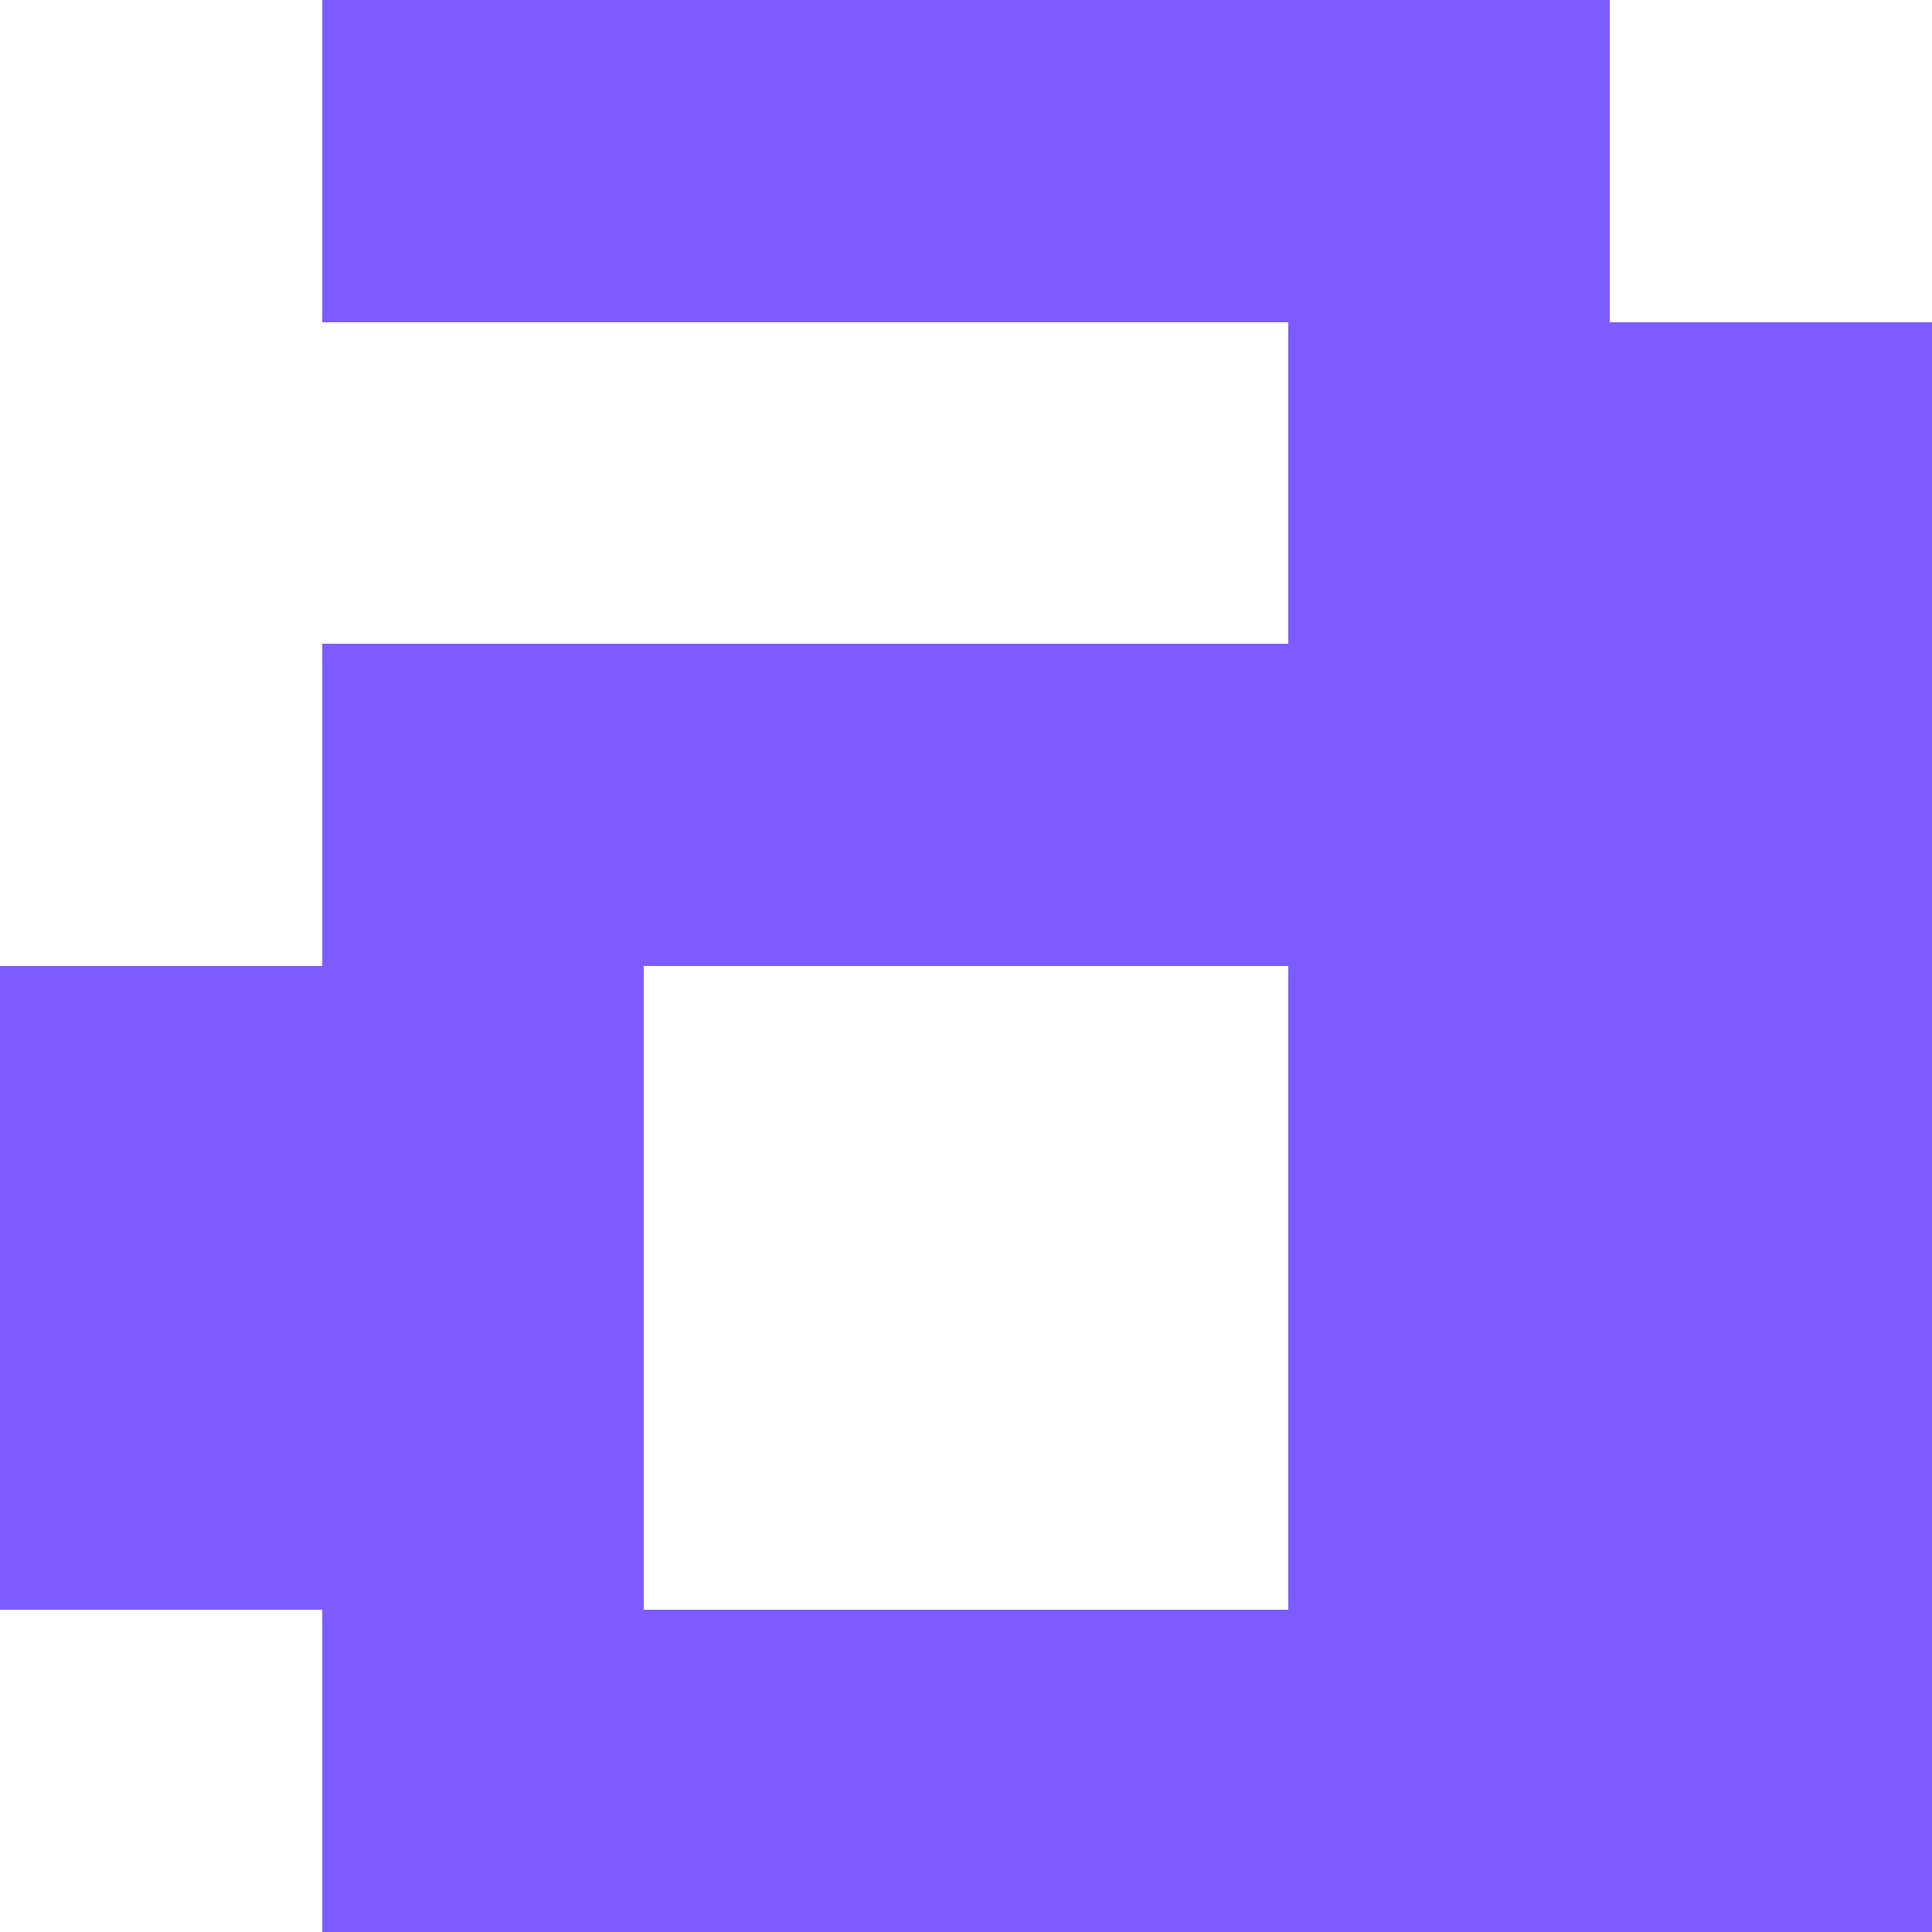
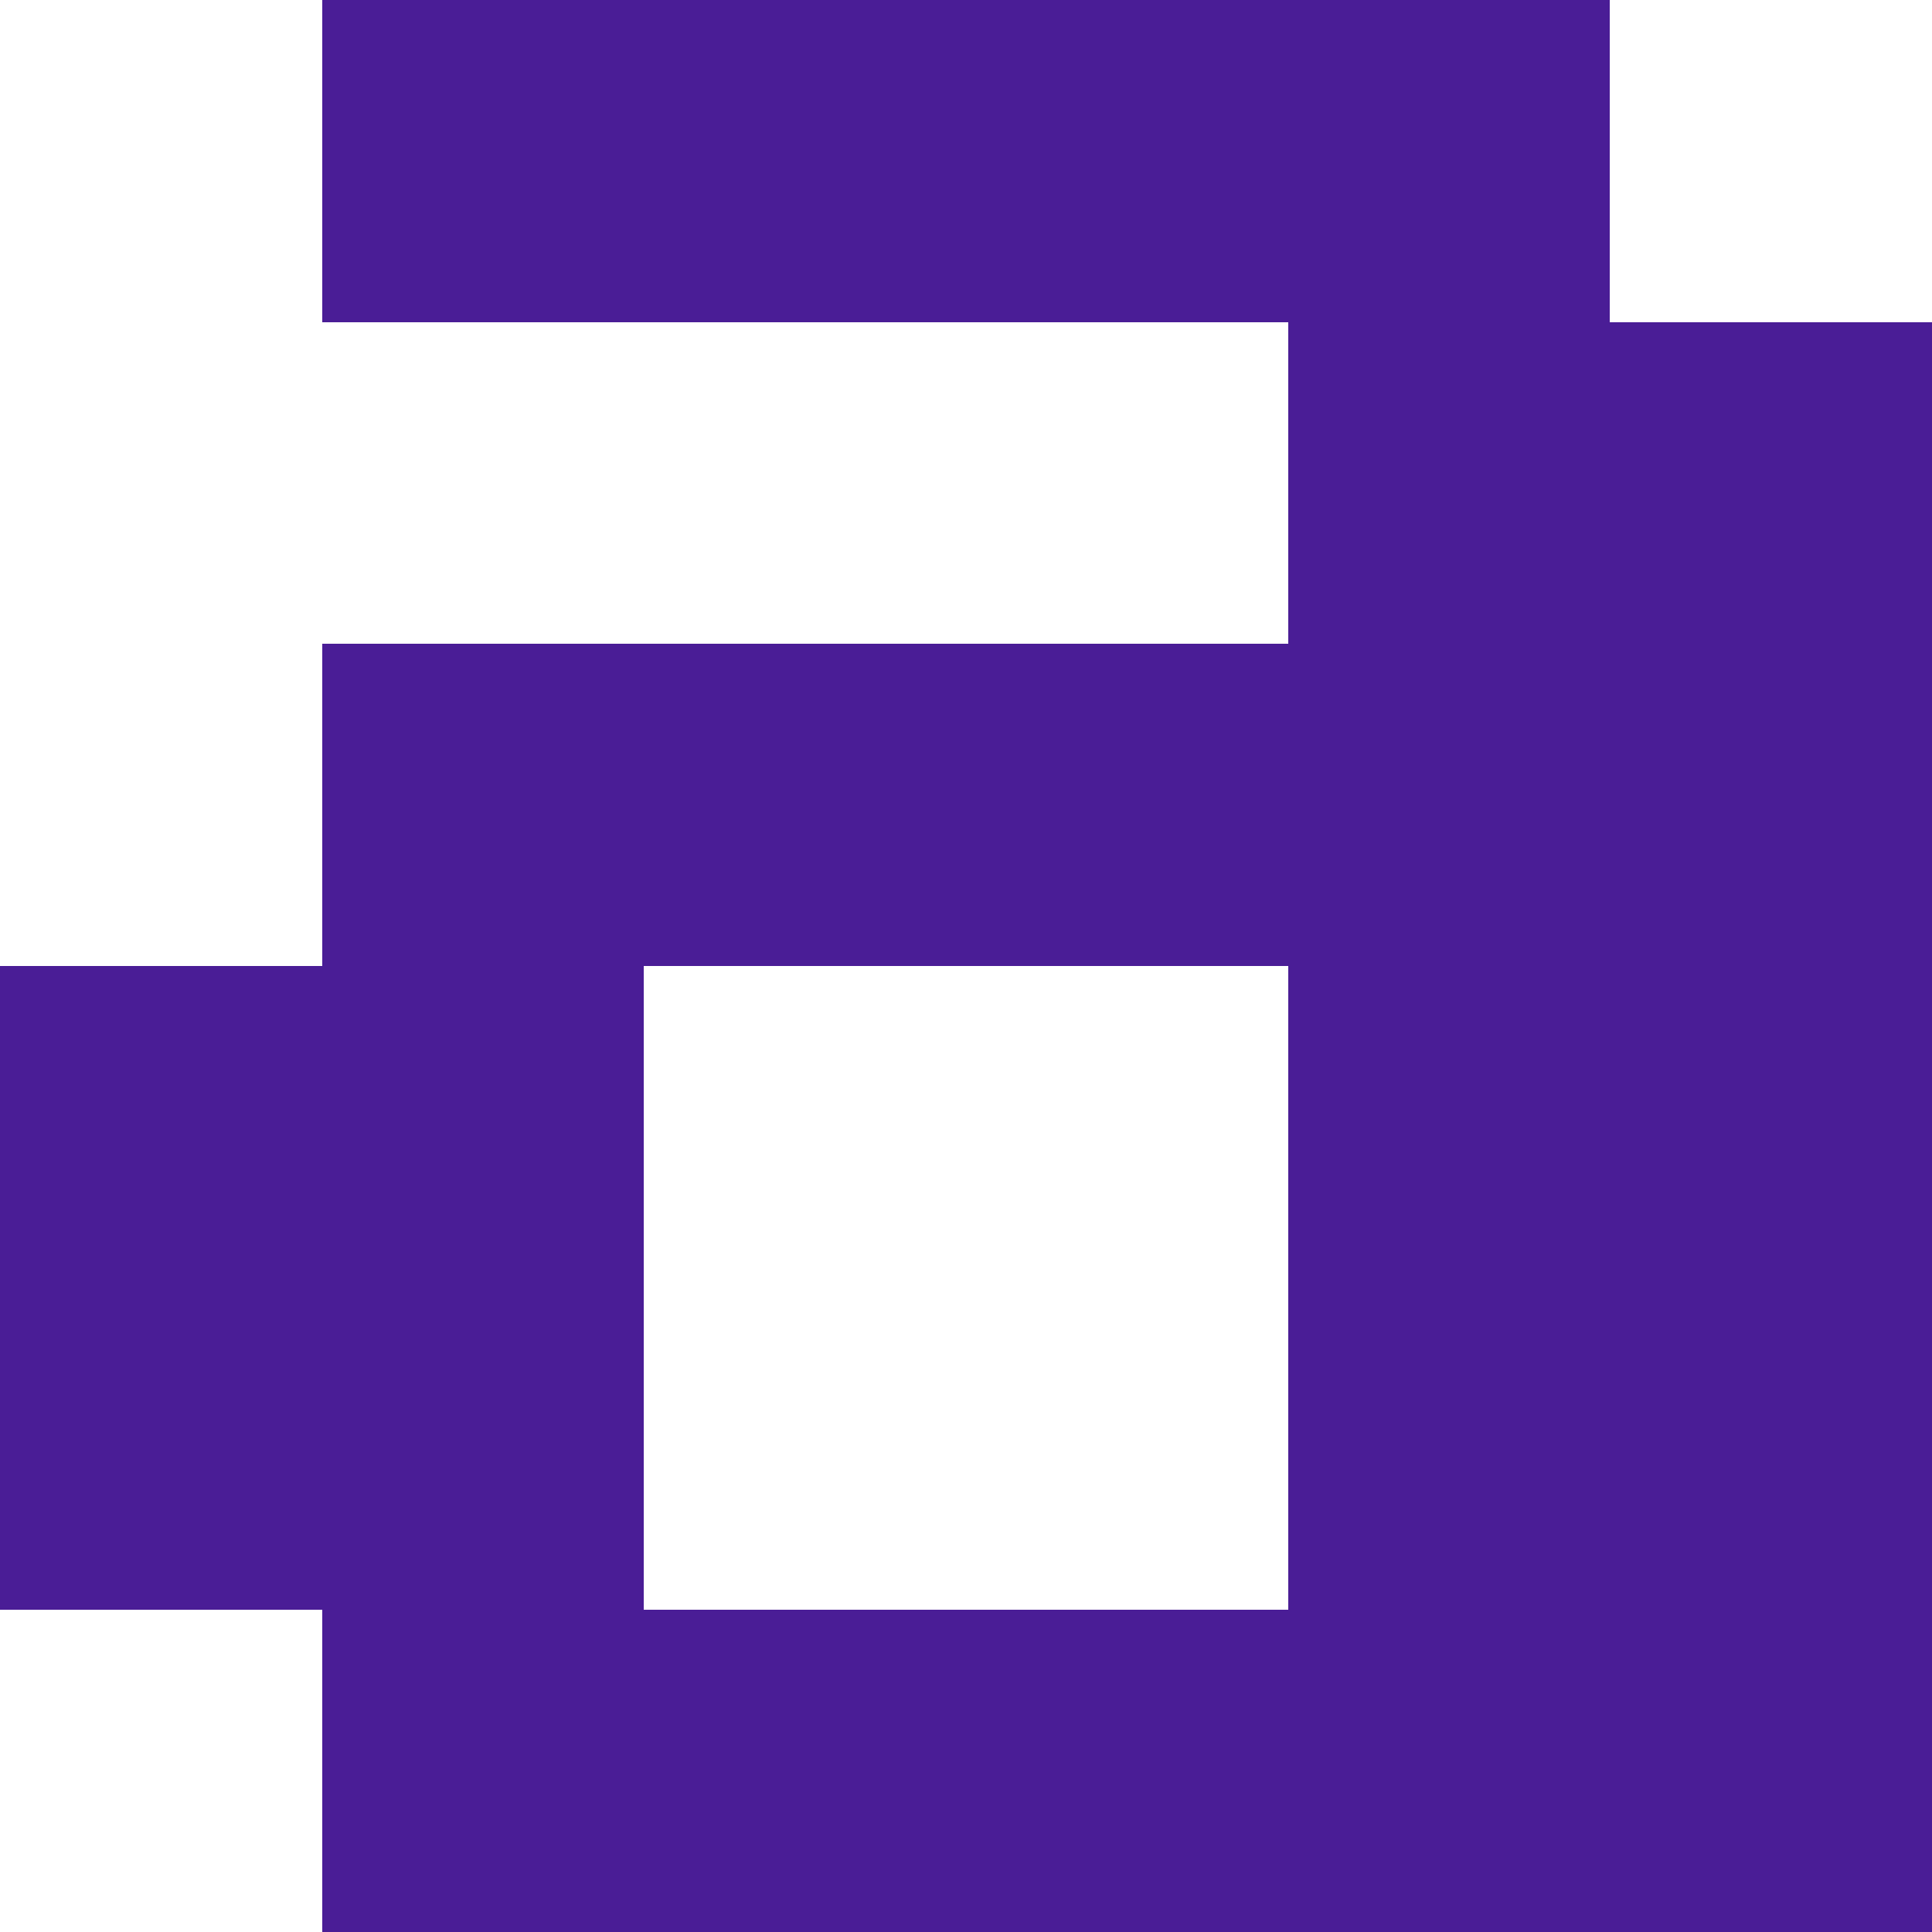
<svg xmlns="http://www.w3.org/2000/svg" width="96" height="96" viewBox="0 0 6 6" role="img" aria-label="Autobot" shape-rendering="crispEdges">
-   <rect x="1" y="0" width="4" height="1" fill="#7C5CFF" />
-   <rect x="4" y="1" width="2" height="1" fill="#7C5CFF" />
-   <rect x="1" y="2" width="5" height="1" fill="#7C5CFF" />
-   <rect x="0" y="3" width="2" height="1" fill="#7C5CFF" />
-   <rect x="4" y="3" width="2" height="1" fill="#7C5CFF" />
-   <rect x="0" y="4" width="2" height="1" fill="#7C5CFF" />
-   <rect x="4" y="4" width="2" height="1" fill="#7C5CFF" />
-   <rect x="1" y="5" width="5" height="1" fill="#7C5CFF" />
+   <rect x="1" y="0" width="4" height="1" fill="#4A1D96" />
+   <rect x="4" y="1" width="2" height="1" fill="#4A1D96" />
+   <rect x="1" y="2" width="5" height="1" fill="#4A1D96" />
+   <rect x="0" y="3" width="2" height="1" fill="#4A1D96" />
+   <rect x="4" y="3" width="2" height="1" fill="#4A1D96" />
+   <rect x="0" y="4" width="2" height="1" fill="#4A1D96" />
+   <rect x="4" y="4" width="2" height="1" fill="#4A1D96" />
+   <rect x="1" y="5" width="5" height="1" fill="#4A1D96" />
</svg>
